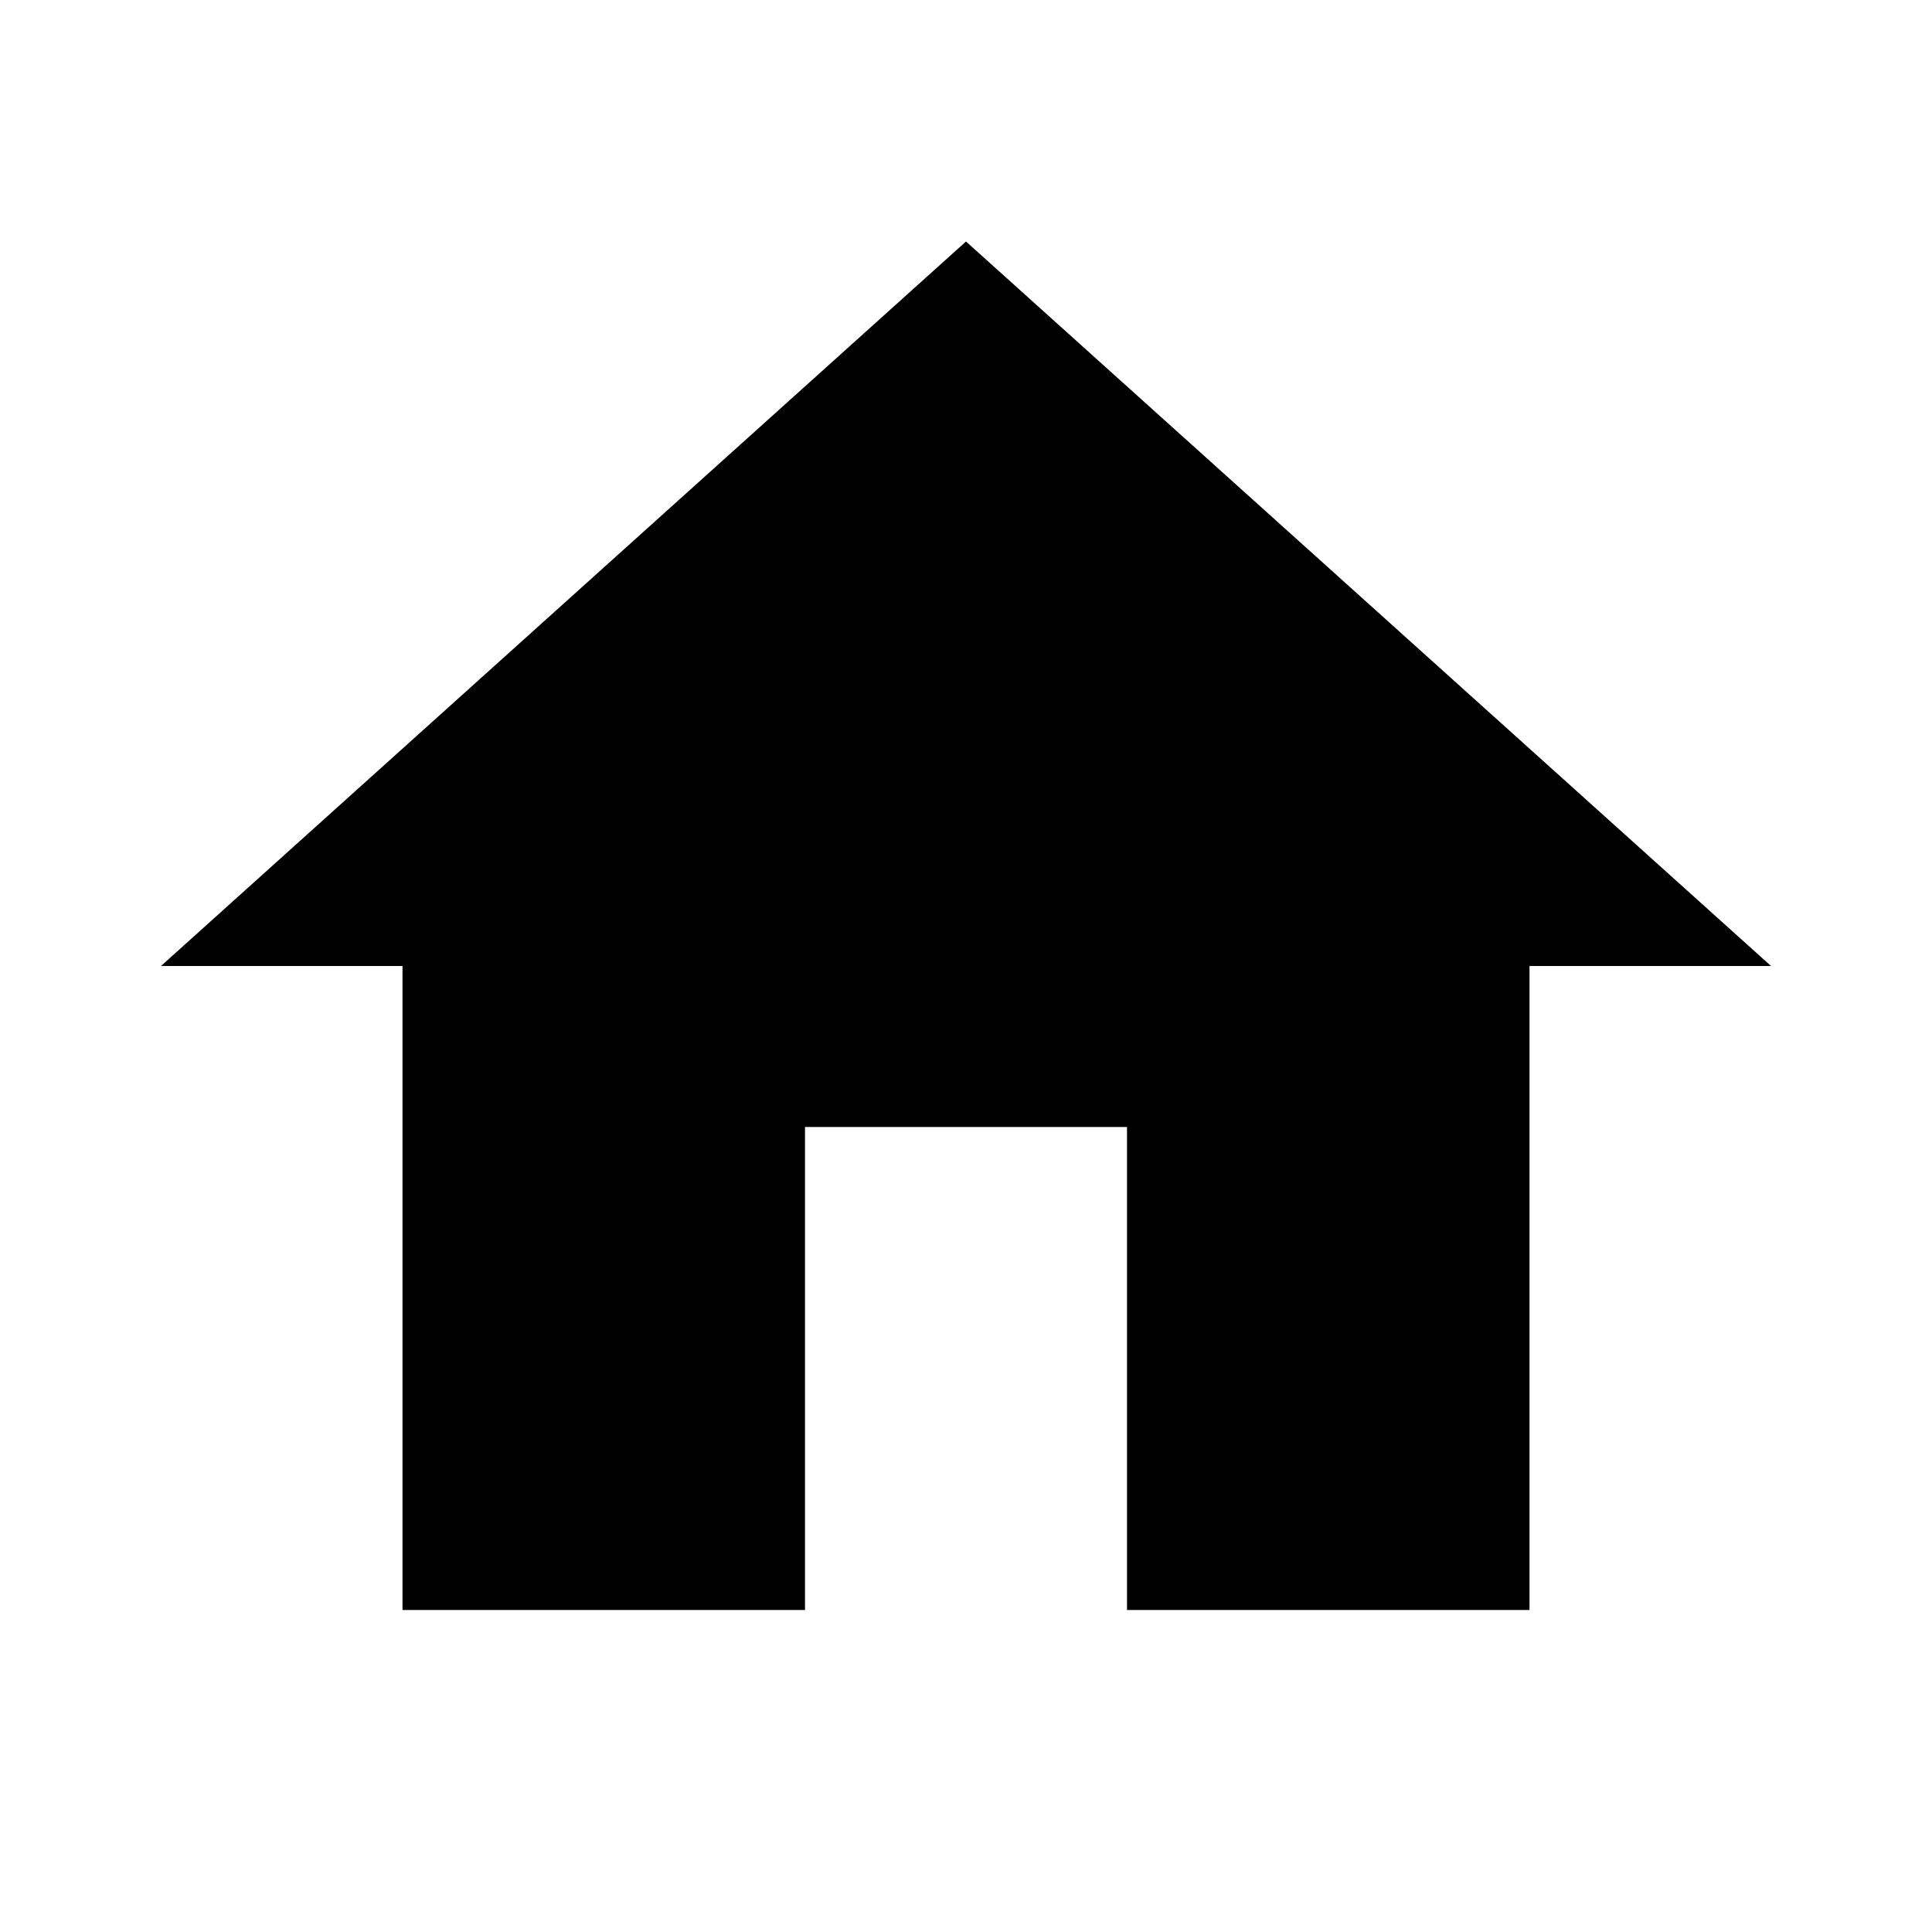
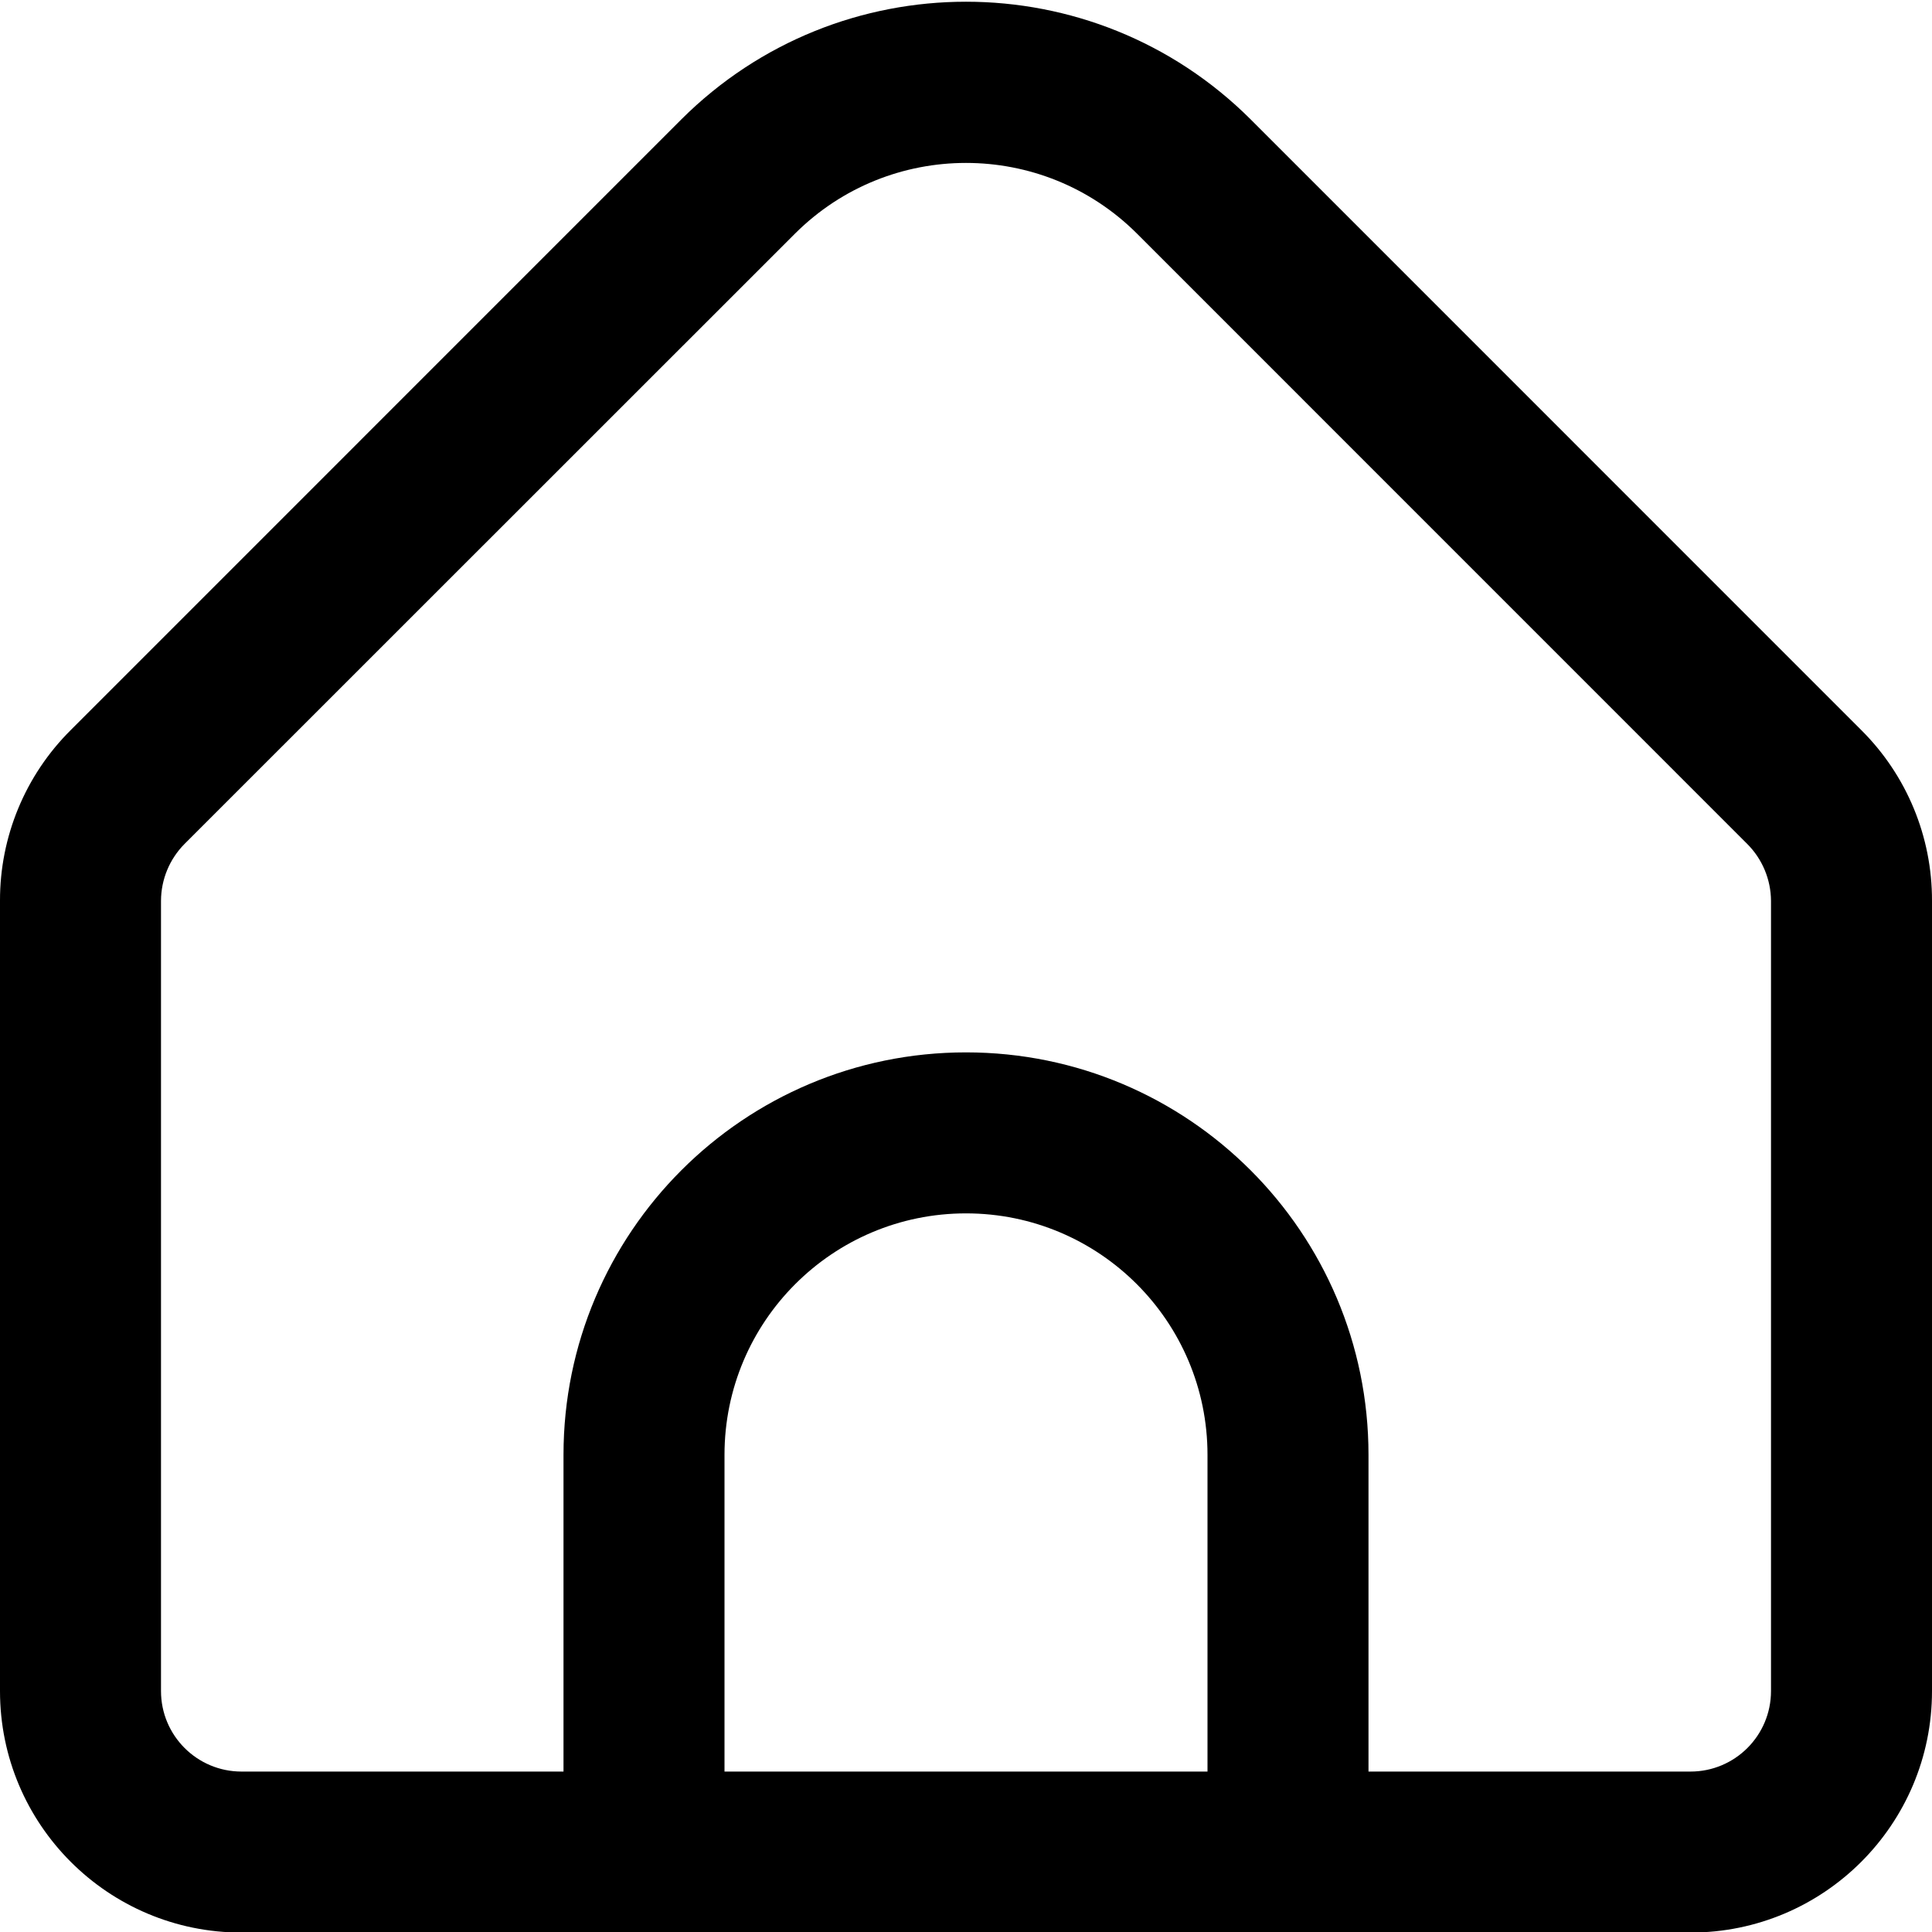
- <svg xmlns="http://www.w3.org/2000/svg" height="24px" viewBox="0 0 24 24" width="24px" fill="#000000">
-   <path d="M0 0h24v24H0z" fill="none" />
-   <path d="M10 20v-6h4v6h5v-8h3L12 3 2 12h3v8z" />
+ <svg xmlns="http://www.w3.org/2000/svg" id="Outline" viewBox="0 0 24 24" width="512" height="512">
+   <path d="M23.121,9.069,15.536,1.483a5.008,5.008,0,0,0-7.072,0L.879,9.069A2.978,2.978,0,0,0,0,11.19v9.817a3,3,0,0,0,3,3H21a3,3,0,0,0,3-3V11.19A2.978,2.978,0,0,0,23.121,9.069ZM15,22.007H9V18.073a3,3,0,0,1,6,0Zm7-1a1,1,0,0,1-1,1H17V18.073a5,5,0,0,0-10,0v3.934H3a1,1,0,0,1-1-1V11.19a1.008,1.008,0,0,1,.293-.707L9.878,2.9a3.008,3.008,0,0,1,4.244,0l7.585,7.586A1.008,1.008,0,0,1,22,11.19Z" />
</svg>
